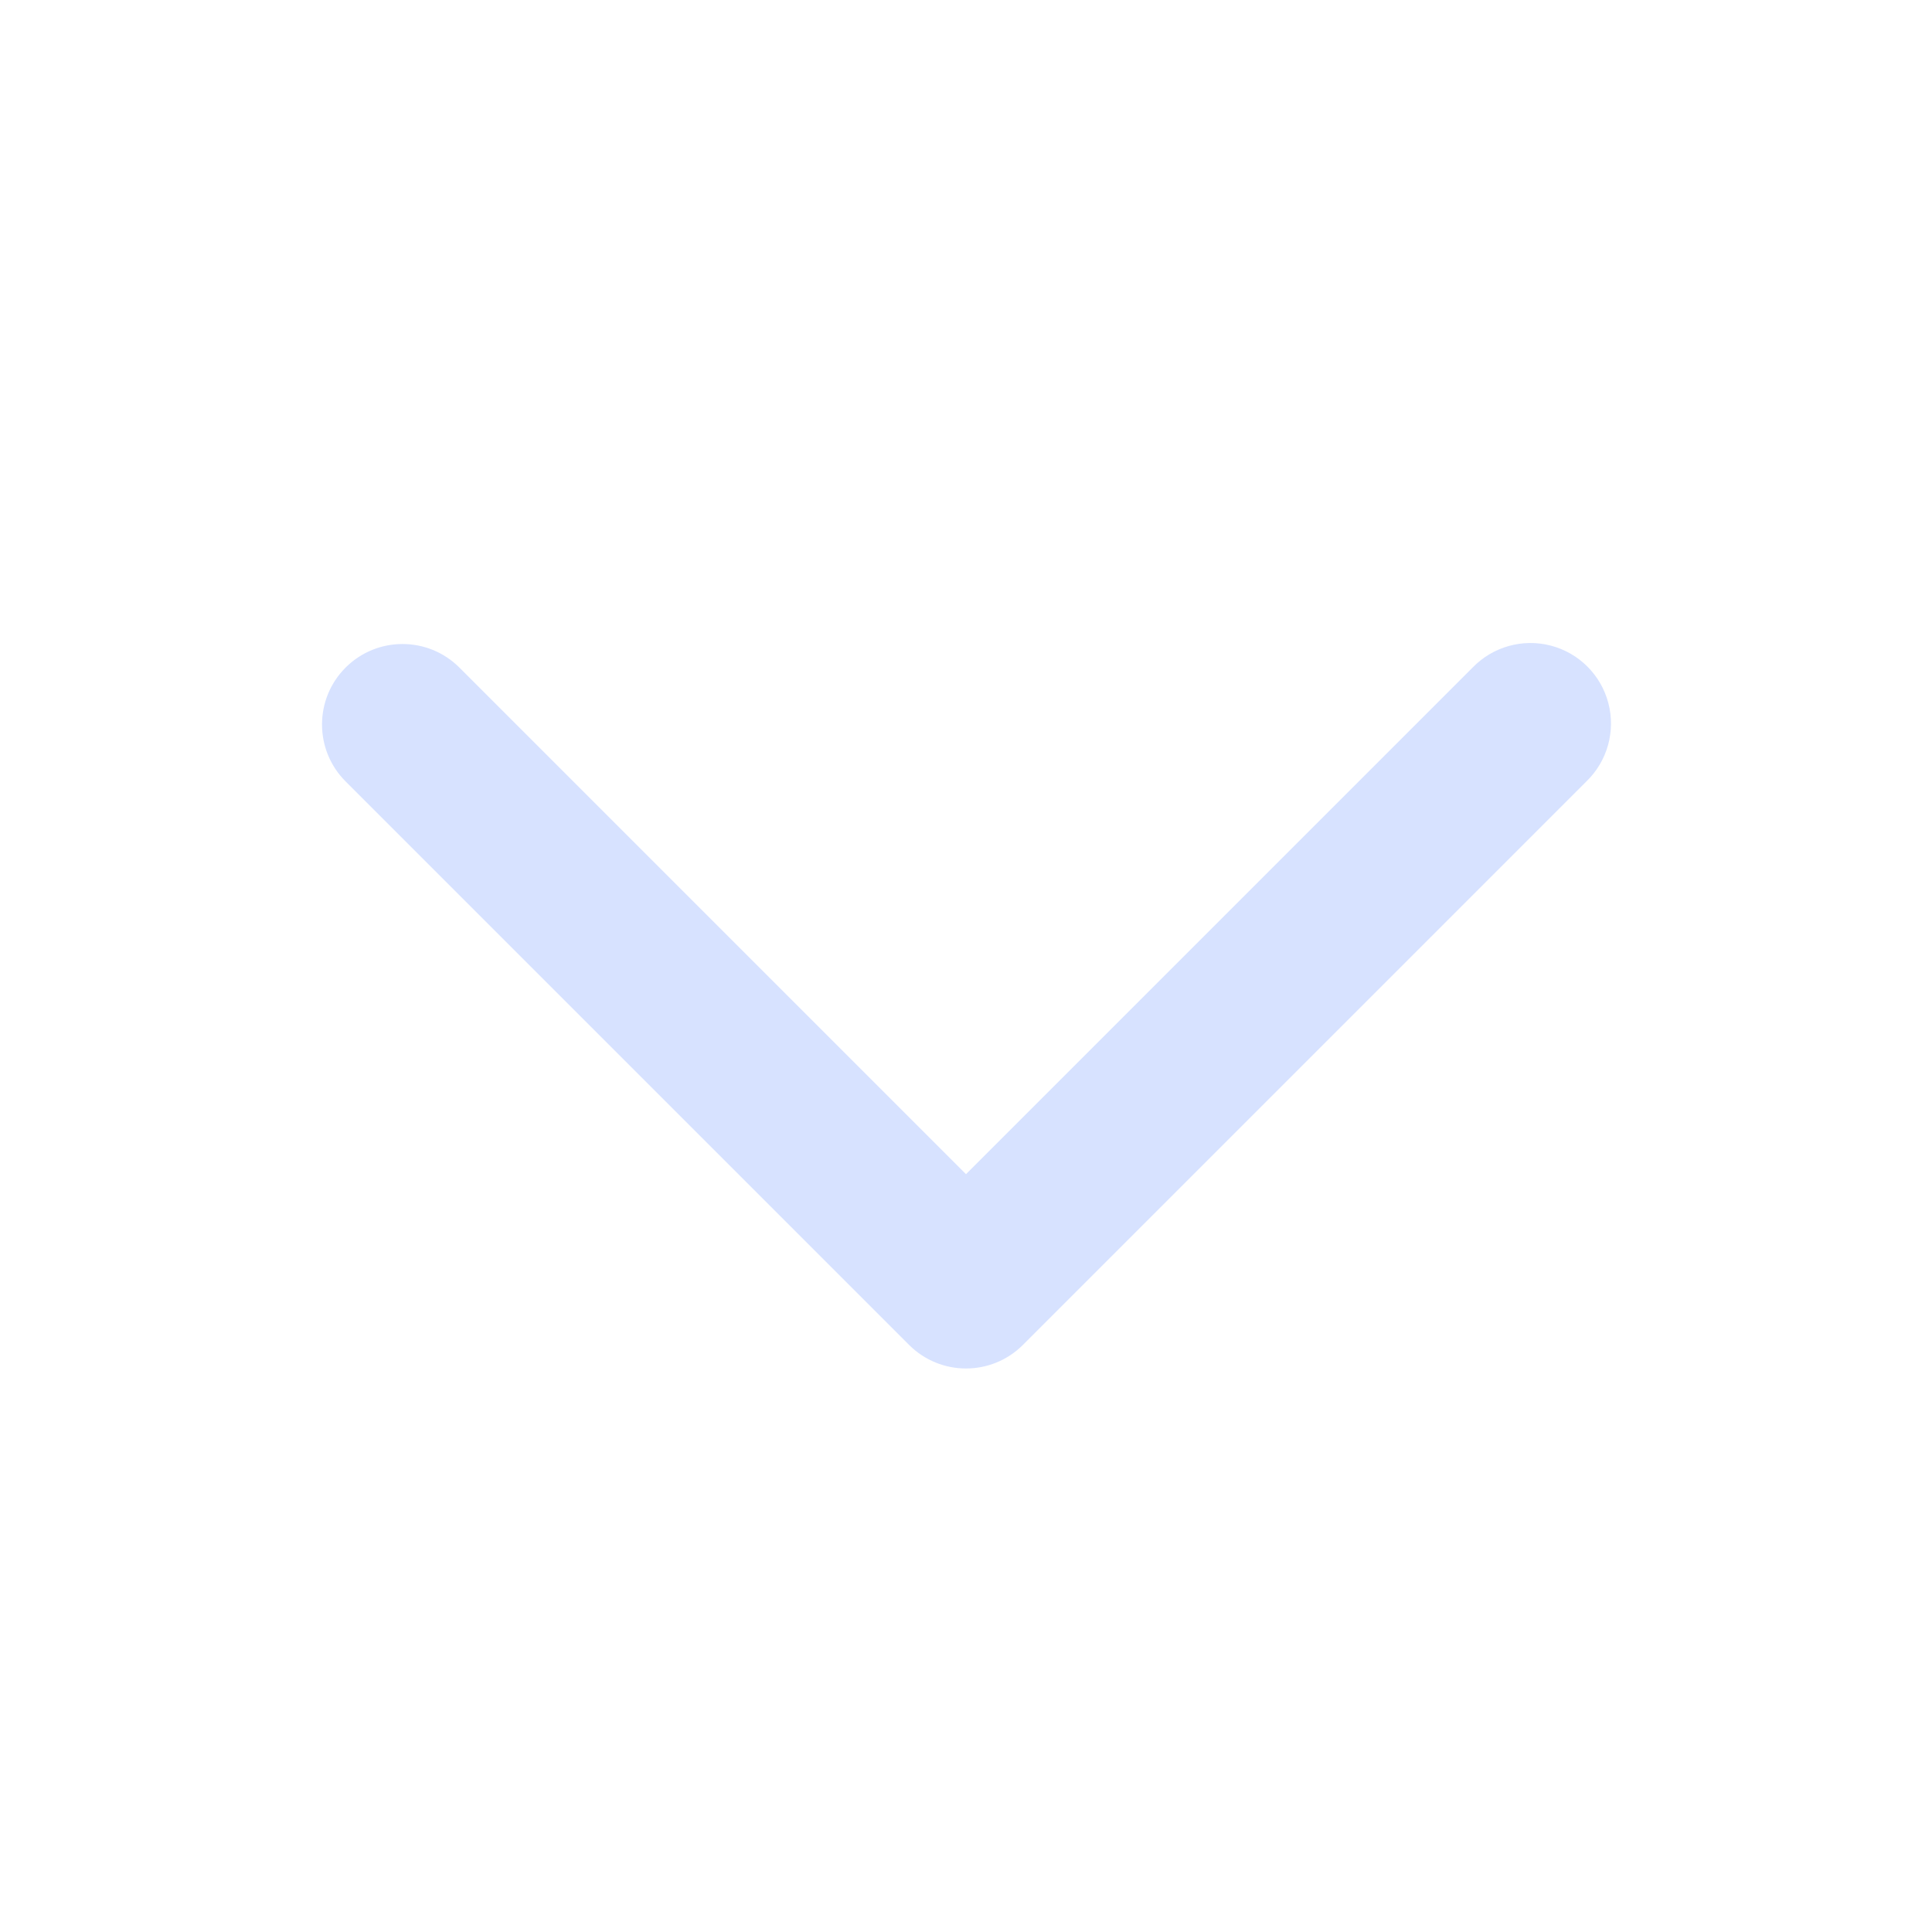
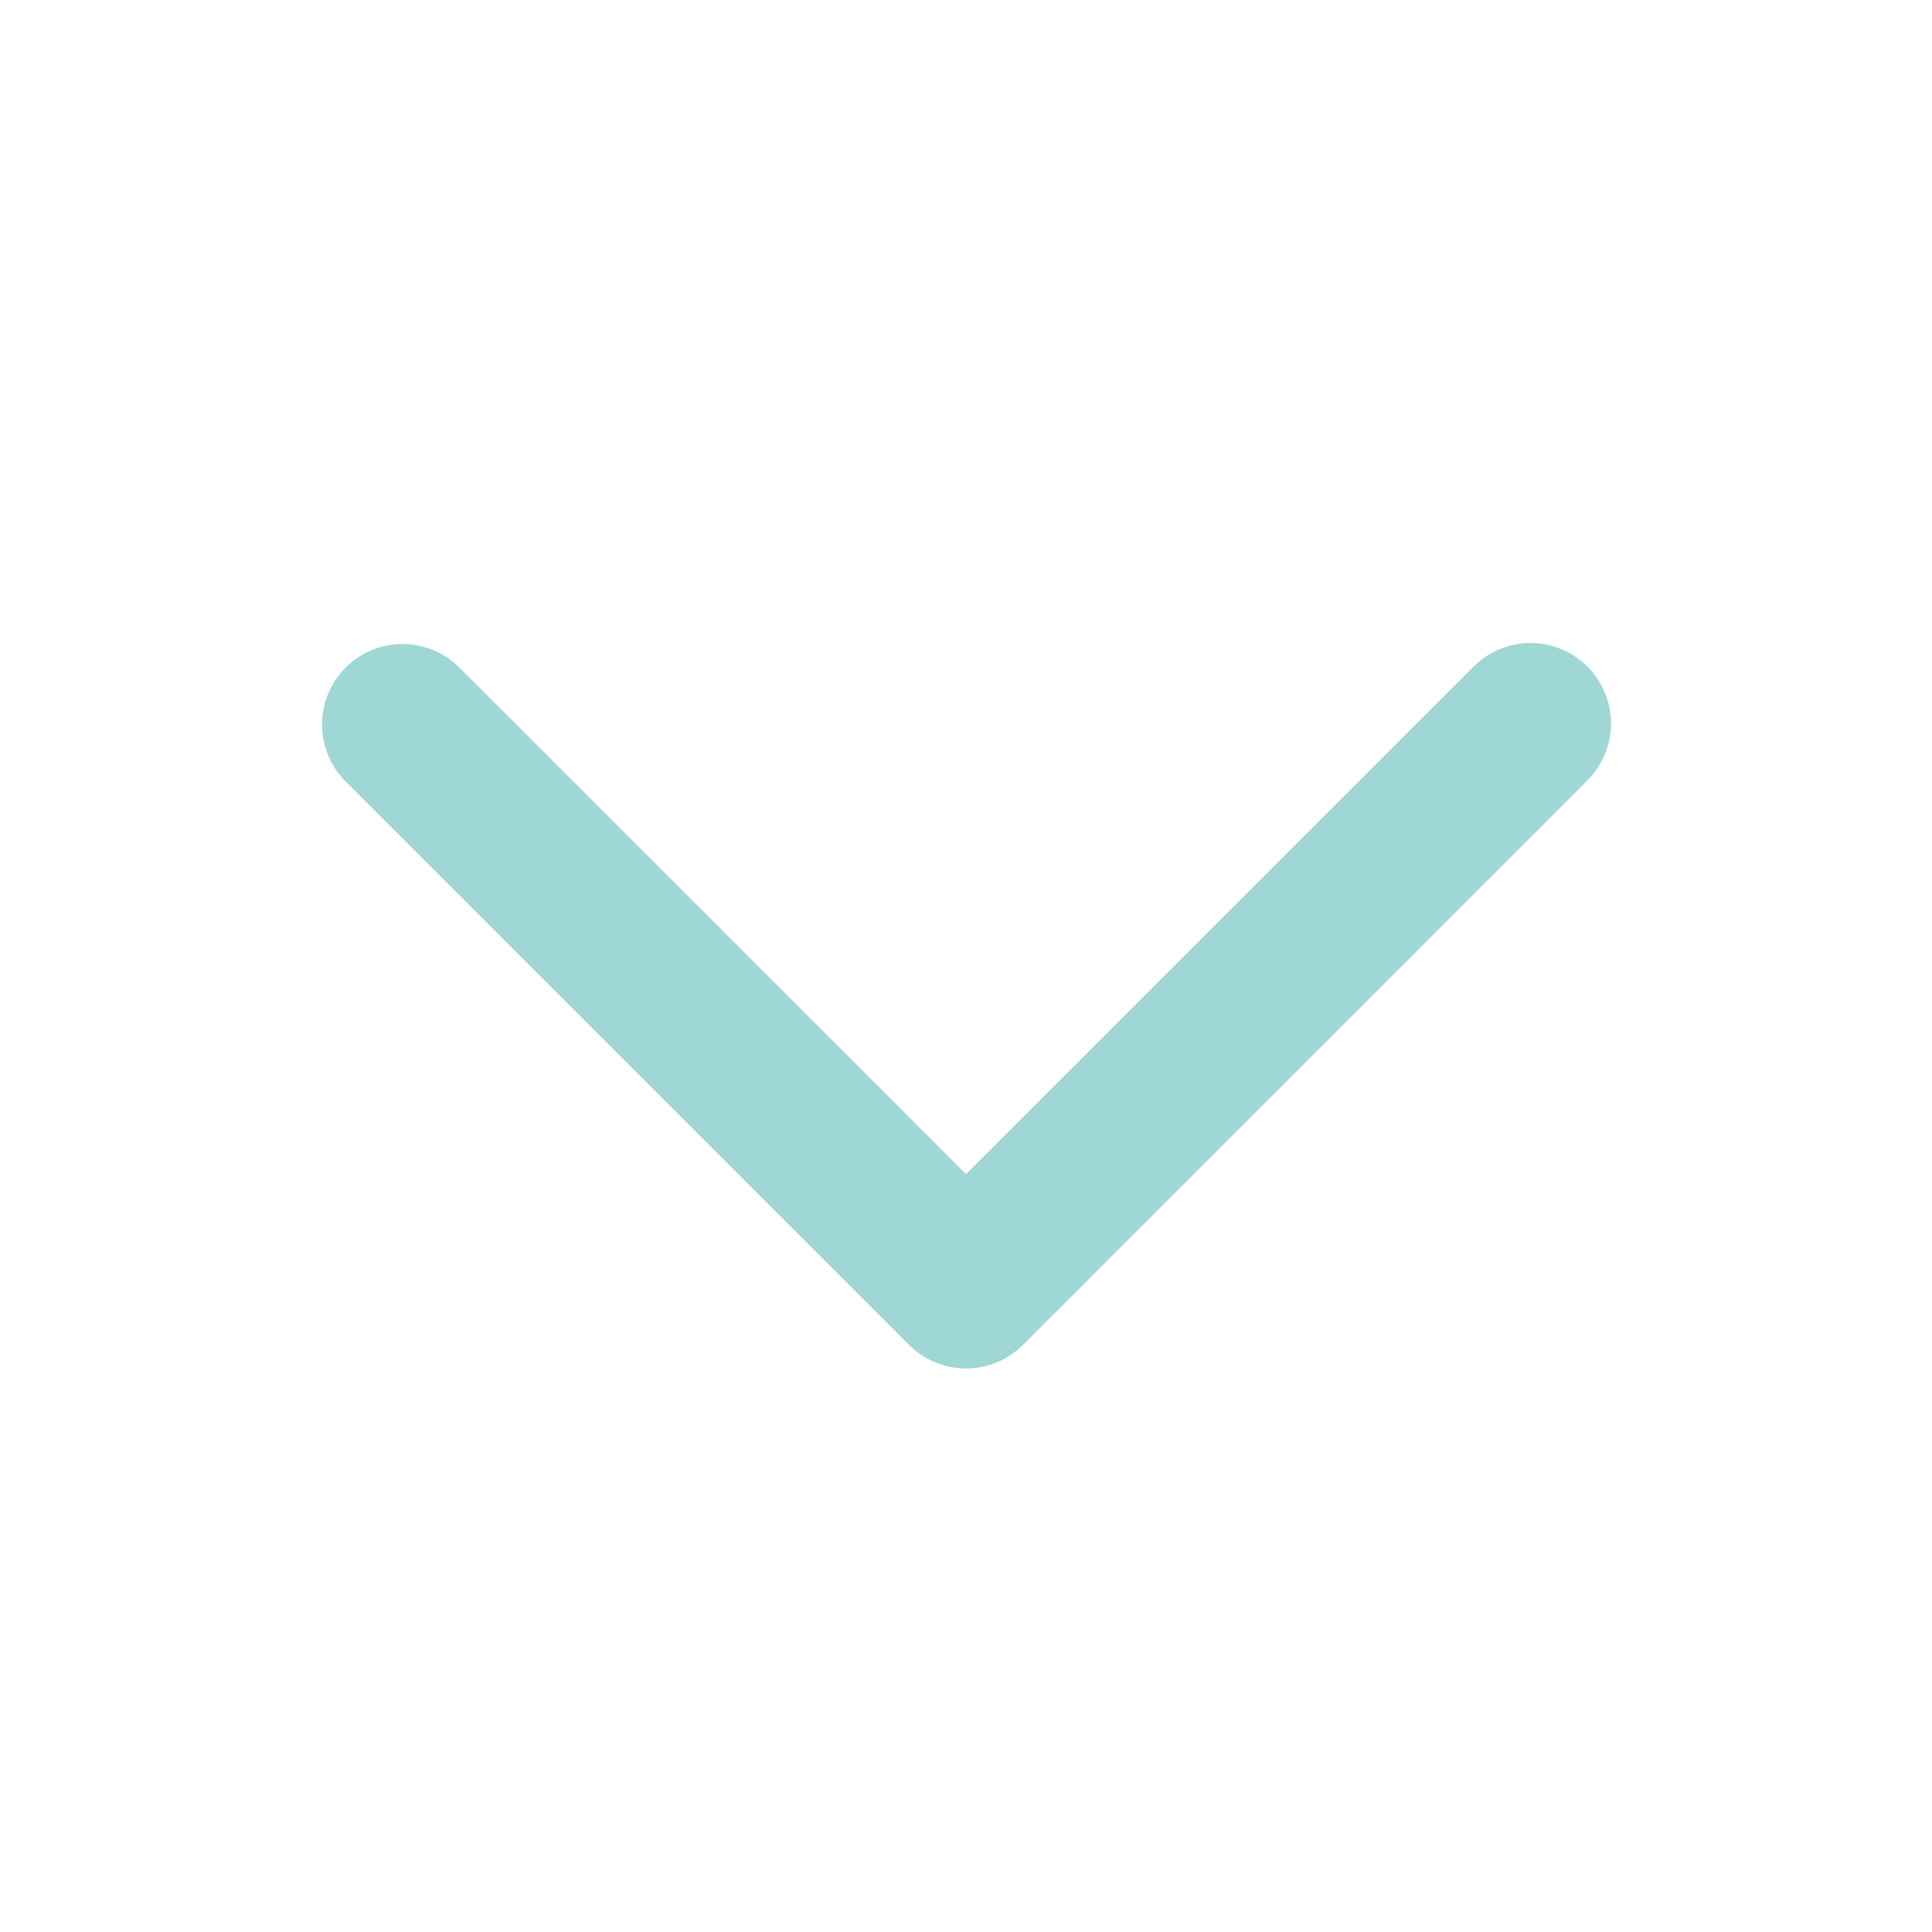
<svg xmlns="http://www.w3.org/2000/svg" width="24" height="24" fill="none" viewBox="0 0 24 24">
-   <path d="M4.293 8.293a1 1 0 0 1 1.414 0L12 14.586l6.293-6.293a1 1 0 1 1 1.414 1.414l-7 7a1 1 0 0 1-1.414 0l-7-7a1 1 0 0 1 0-1.414Z" fill="#d7e2ff" />
+   <path d="M4.293 8.293a1 1 0 0 1 1.414 0L12 14.586l6.293-6.293a1 1 0 1 1 1.414 1.414l-7 7a1 1 0 0 1-1.414 0l-7-7a1 1 0 0 1 0-1.414Z" fill="#9fd7d5" />
</svg>
